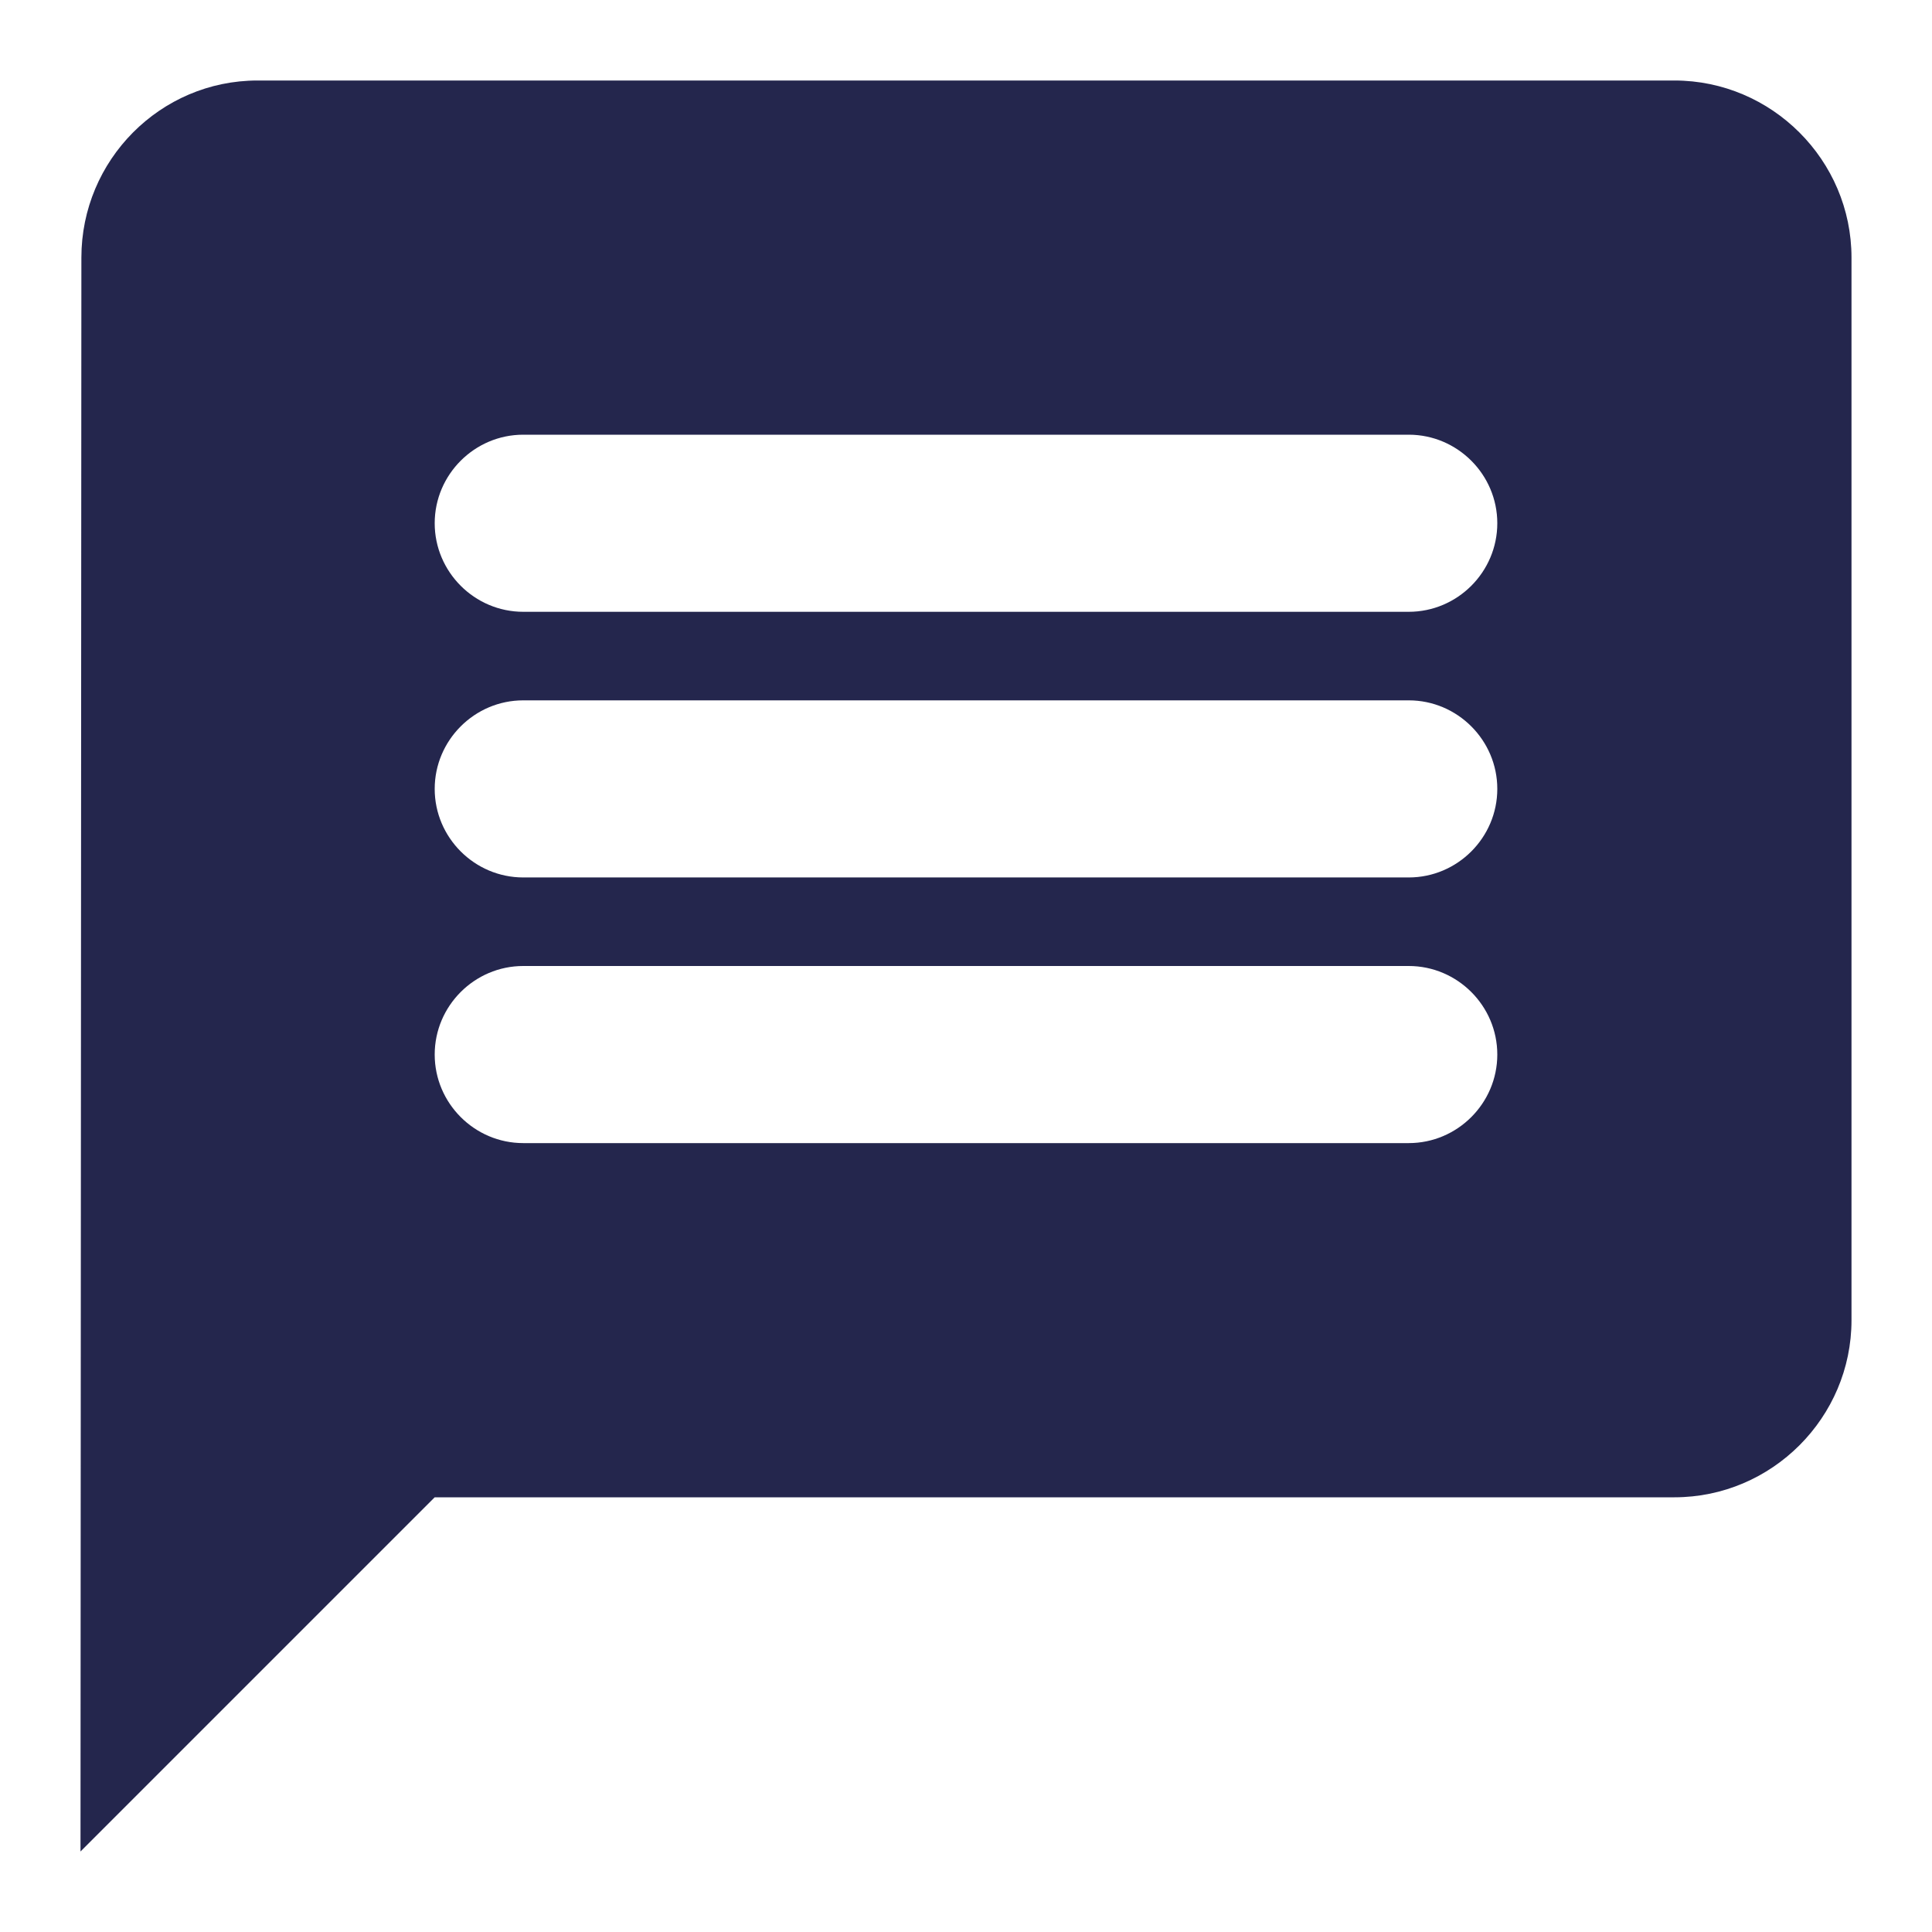
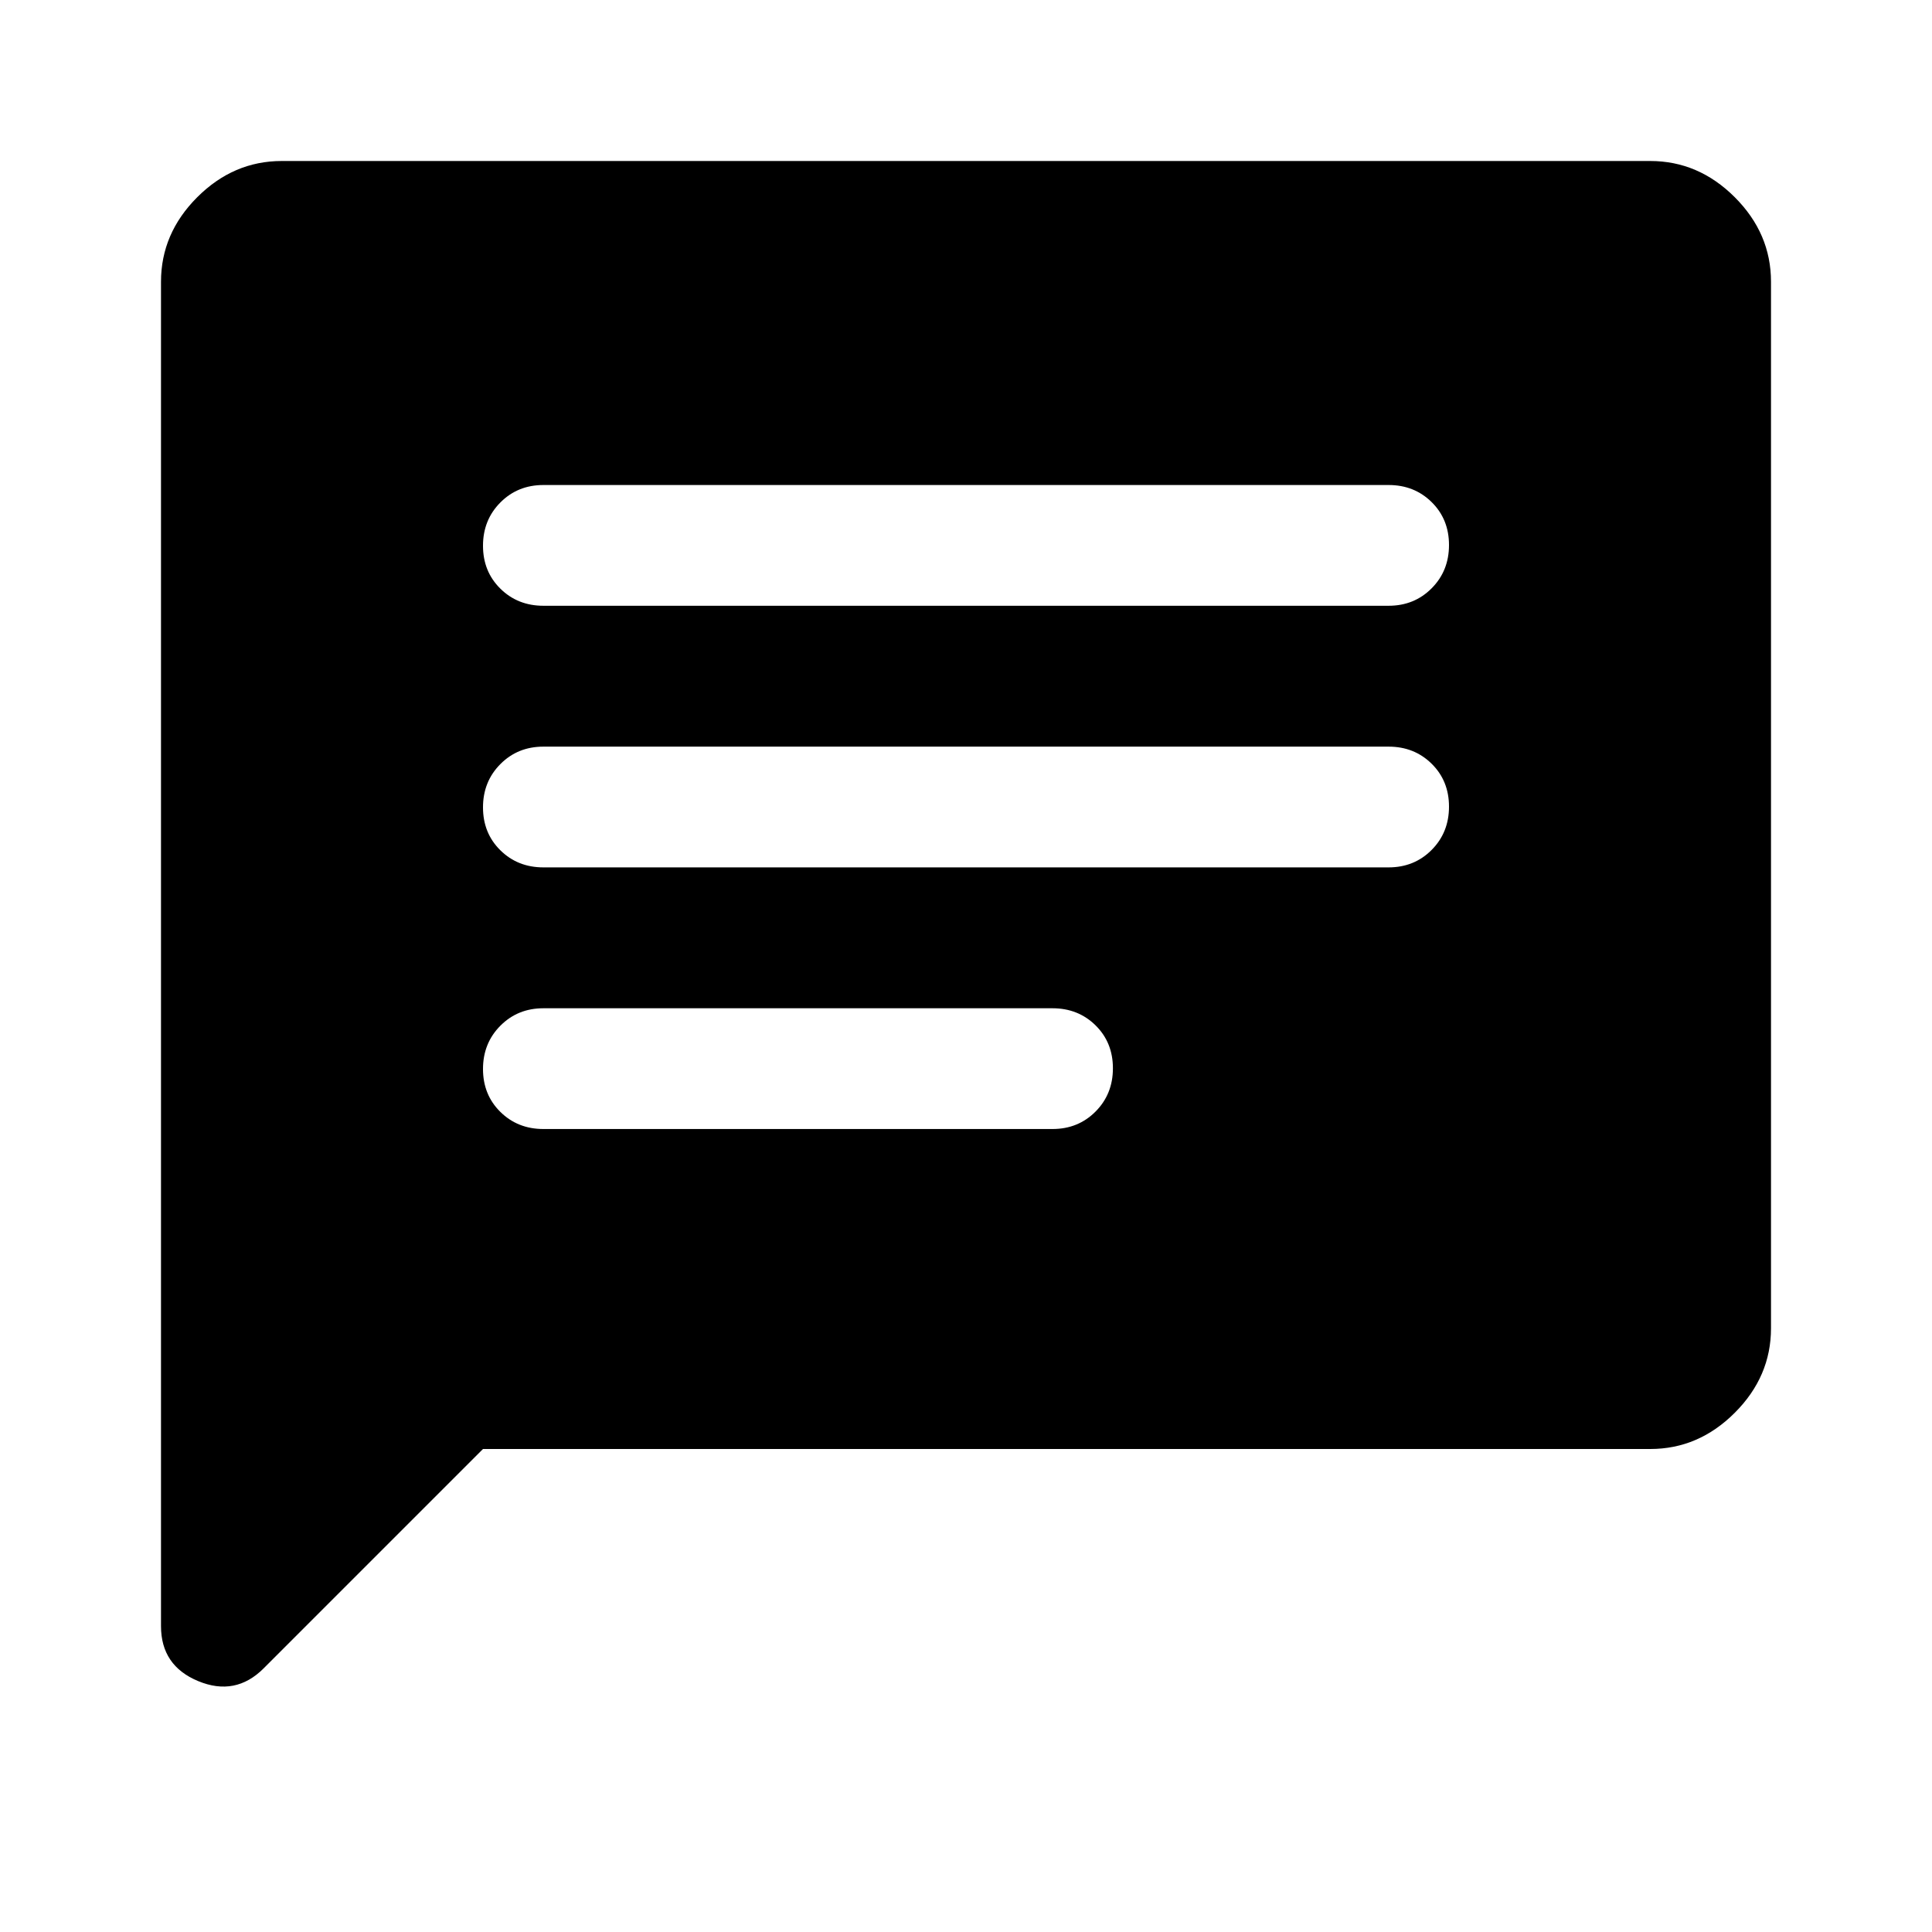
- <svg xmlns="http://www.w3.org/2000/svg" width="24" height="24" viewBox="0 0 24 24" fill="none">
-   <path d="M20.8 1H3.2C1.99 1 1.011 1.99 1.011 3.2L1 23L5.4 18.6H20.8C22.01 18.6 23 17.61 23 16.4V3.2C23 1.99 22.01 1 20.8 1ZM17.5 14.2H6.5C5.895 14.2 5.4 13.705 5.4 13.1C5.4 12.495 5.895 12 6.5 12H17.5C18.105 12 18.6 12.495 18.6 13.1C18.6 13.705 18.105 14.2 17.5 14.2ZM17.5 10.9H6.5C5.895 10.9 5.4 10.405 5.4 9.8C5.4 9.195 5.895 8.7 6.5 8.7H17.5C18.105 8.7 18.6 9.195 18.6 9.8C18.6 10.405 18.105 10.9 17.5 10.9ZM17.5 7.6H6.5C5.895 7.6 5.4 7.105 5.4 6.5C5.4 5.895 5.895 5.4 6.5 5.4H17.5C18.105 5.4 18.6 5.895 18.6 6.5C18.6 7.105 18.105 7.6 17.5 7.6Z" fill="#24264D" />
+ <svg xmlns="http://www.w3.org/2000/svg" width="48" height="48" viewBox="0 -960 960 960">
+   <path d="M240-240 131-131q-14 14-32.5 6.34Q80-132.31 80-152v-668q0-24 18-42t42-18h680q24 0 42 18t18 42v520q0 24-18 42t-42 18H240Zm30-159h253q12.75 0 21.38-8.68 8.62-8.67 8.62-21.5 0-12.82-8.62-21.32-8.63-8.5-21.38-8.5H270q-12.75 0-21.37 8.68-8.63 8.67-8.63 21.5 0 12.82 8.63 21.32 8.62 8.5 21.37 8.5Zm0-130h420q12.75 0 21.38-8.68 8.62-8.67 8.62-21.5 0-12.82-8.62-21.32-8.63-8.5-21.38-8.5H270q-12.75 0-21.37 8.68-8.63 8.67-8.63 21.5 0 12.82 8.63 21.32 8.62 8.5 21.37 8.5Zm0-130h420q12.75 0 21.38-8.68 8.62-8.67 8.62-21.5 0-12.82-8.62-21.32-8.63-8.5-21.38-8.5H270q-12.75 0-21.37 8.68-8.63 8.67-8.63 21.5 0 12.82 8.63 21.32 8.62 8.5 21.37 8.5Z" />
</svg>
